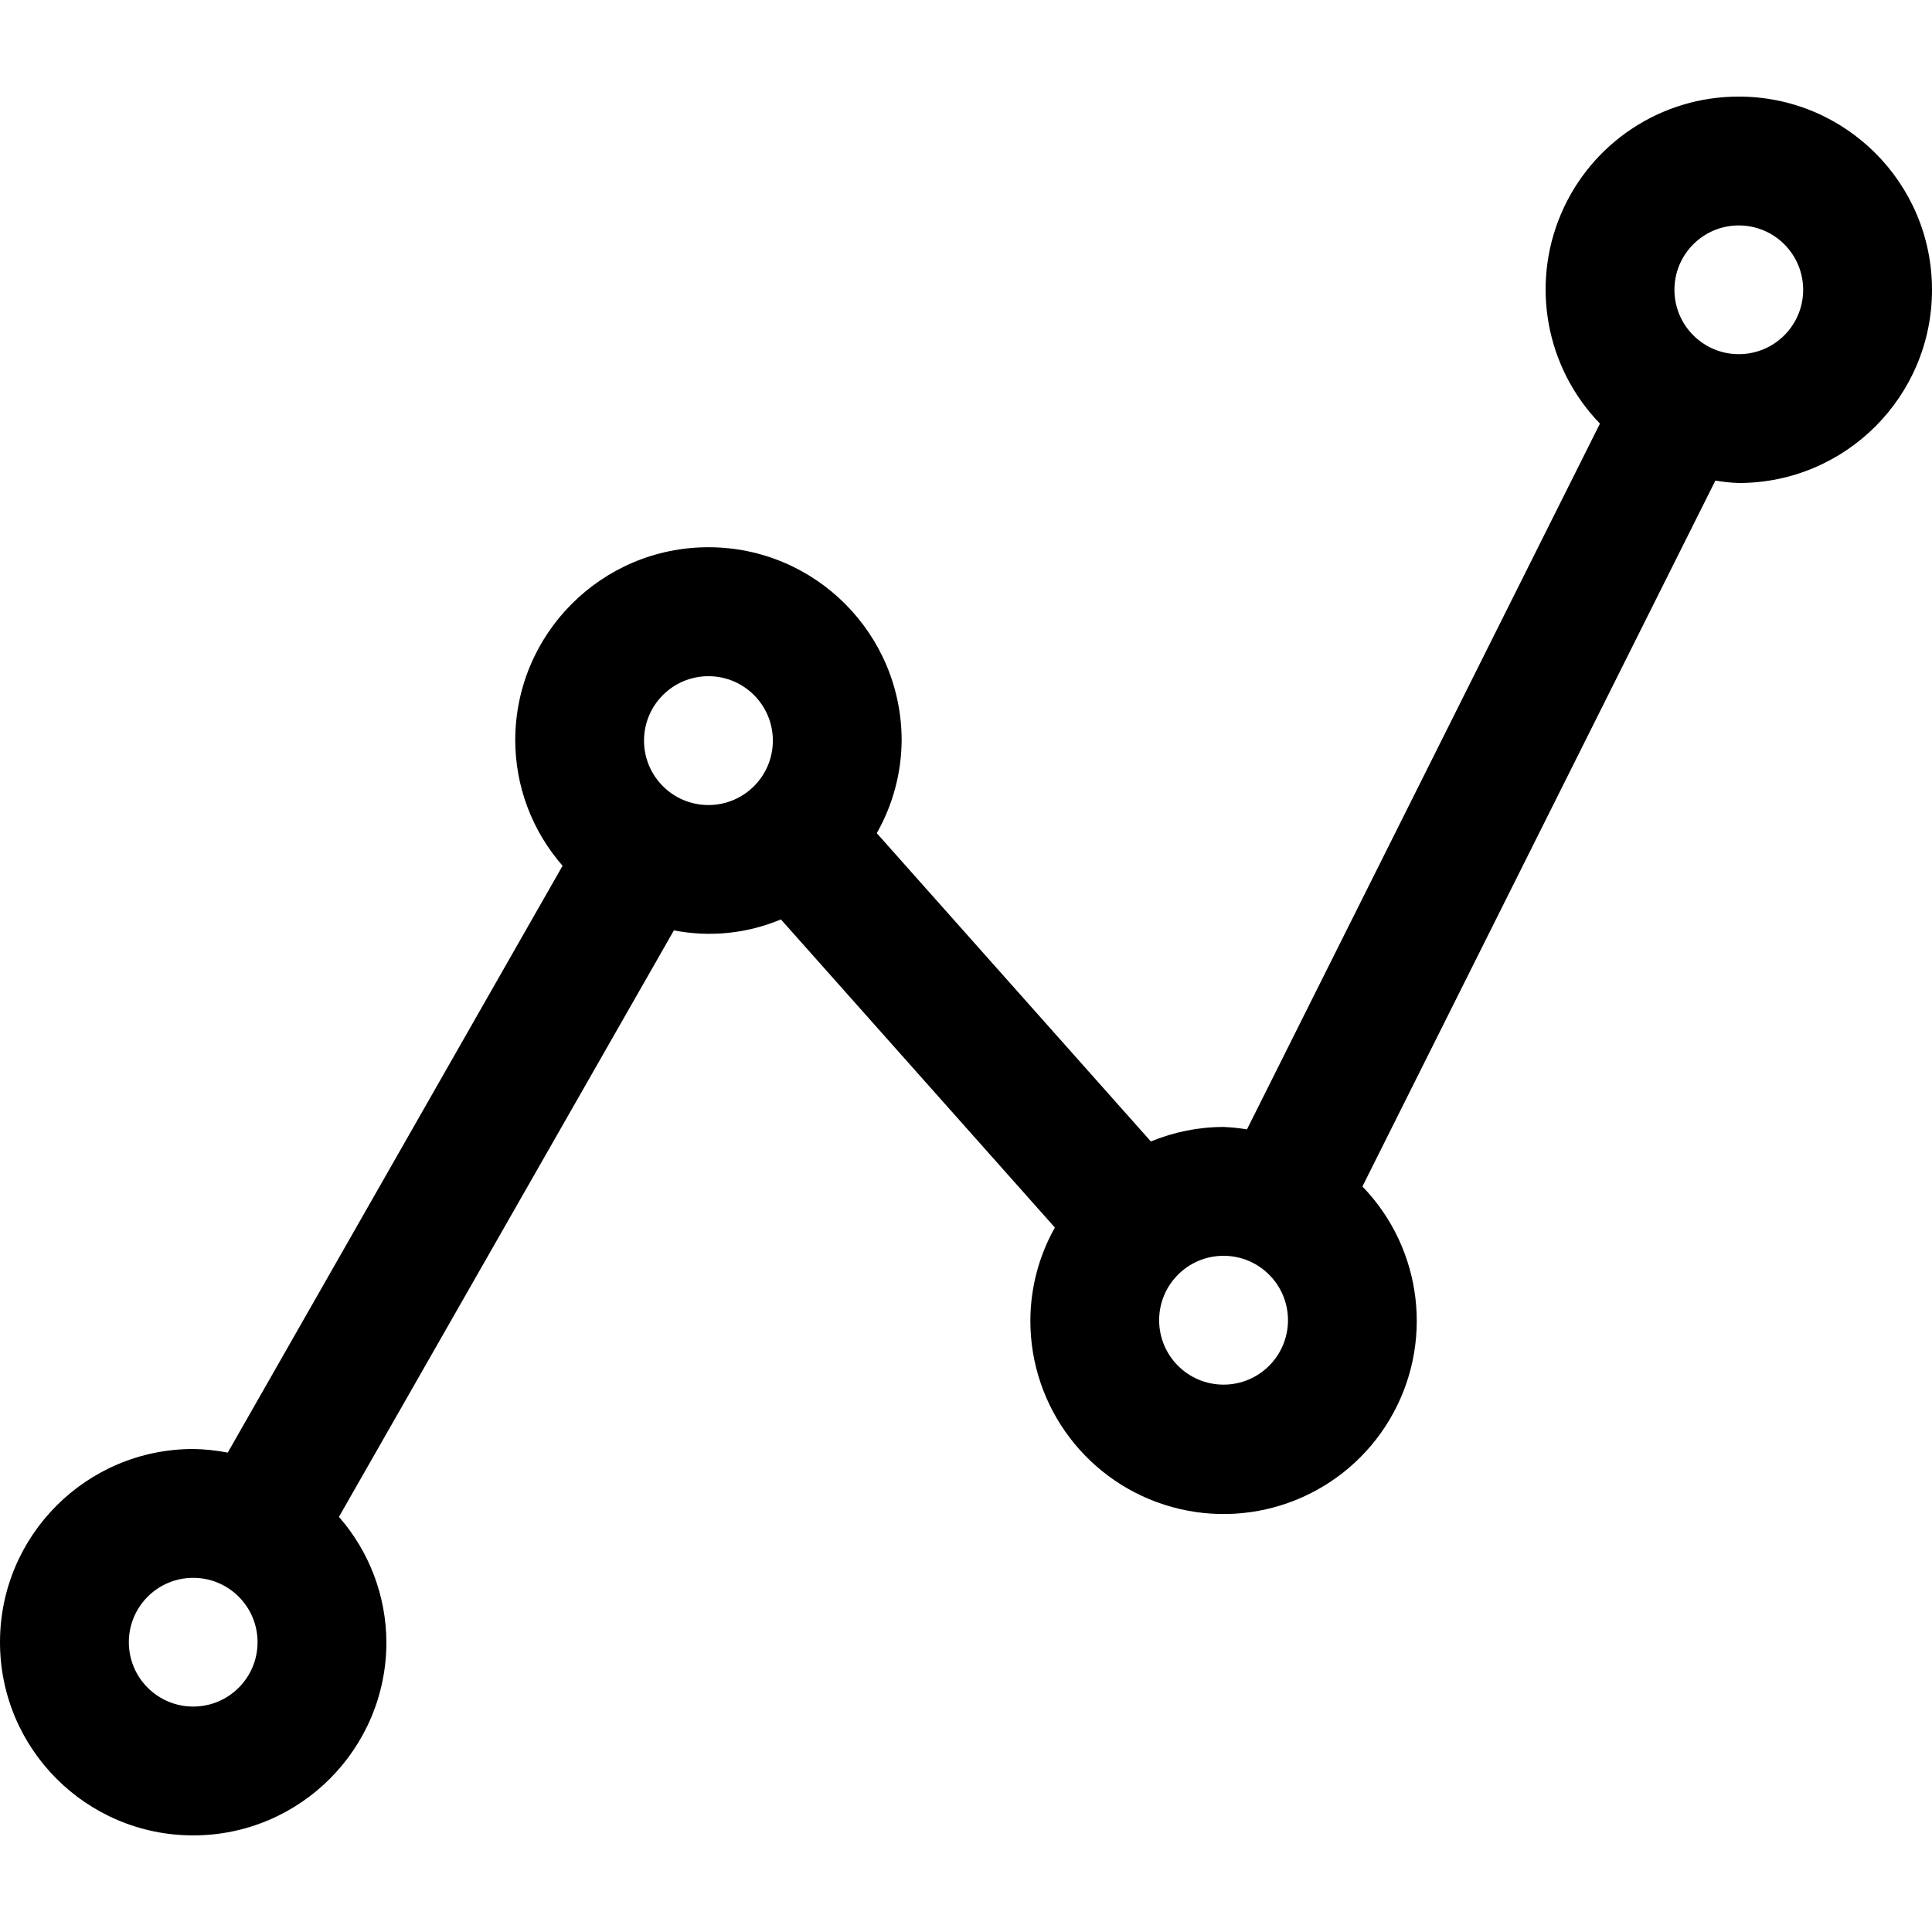
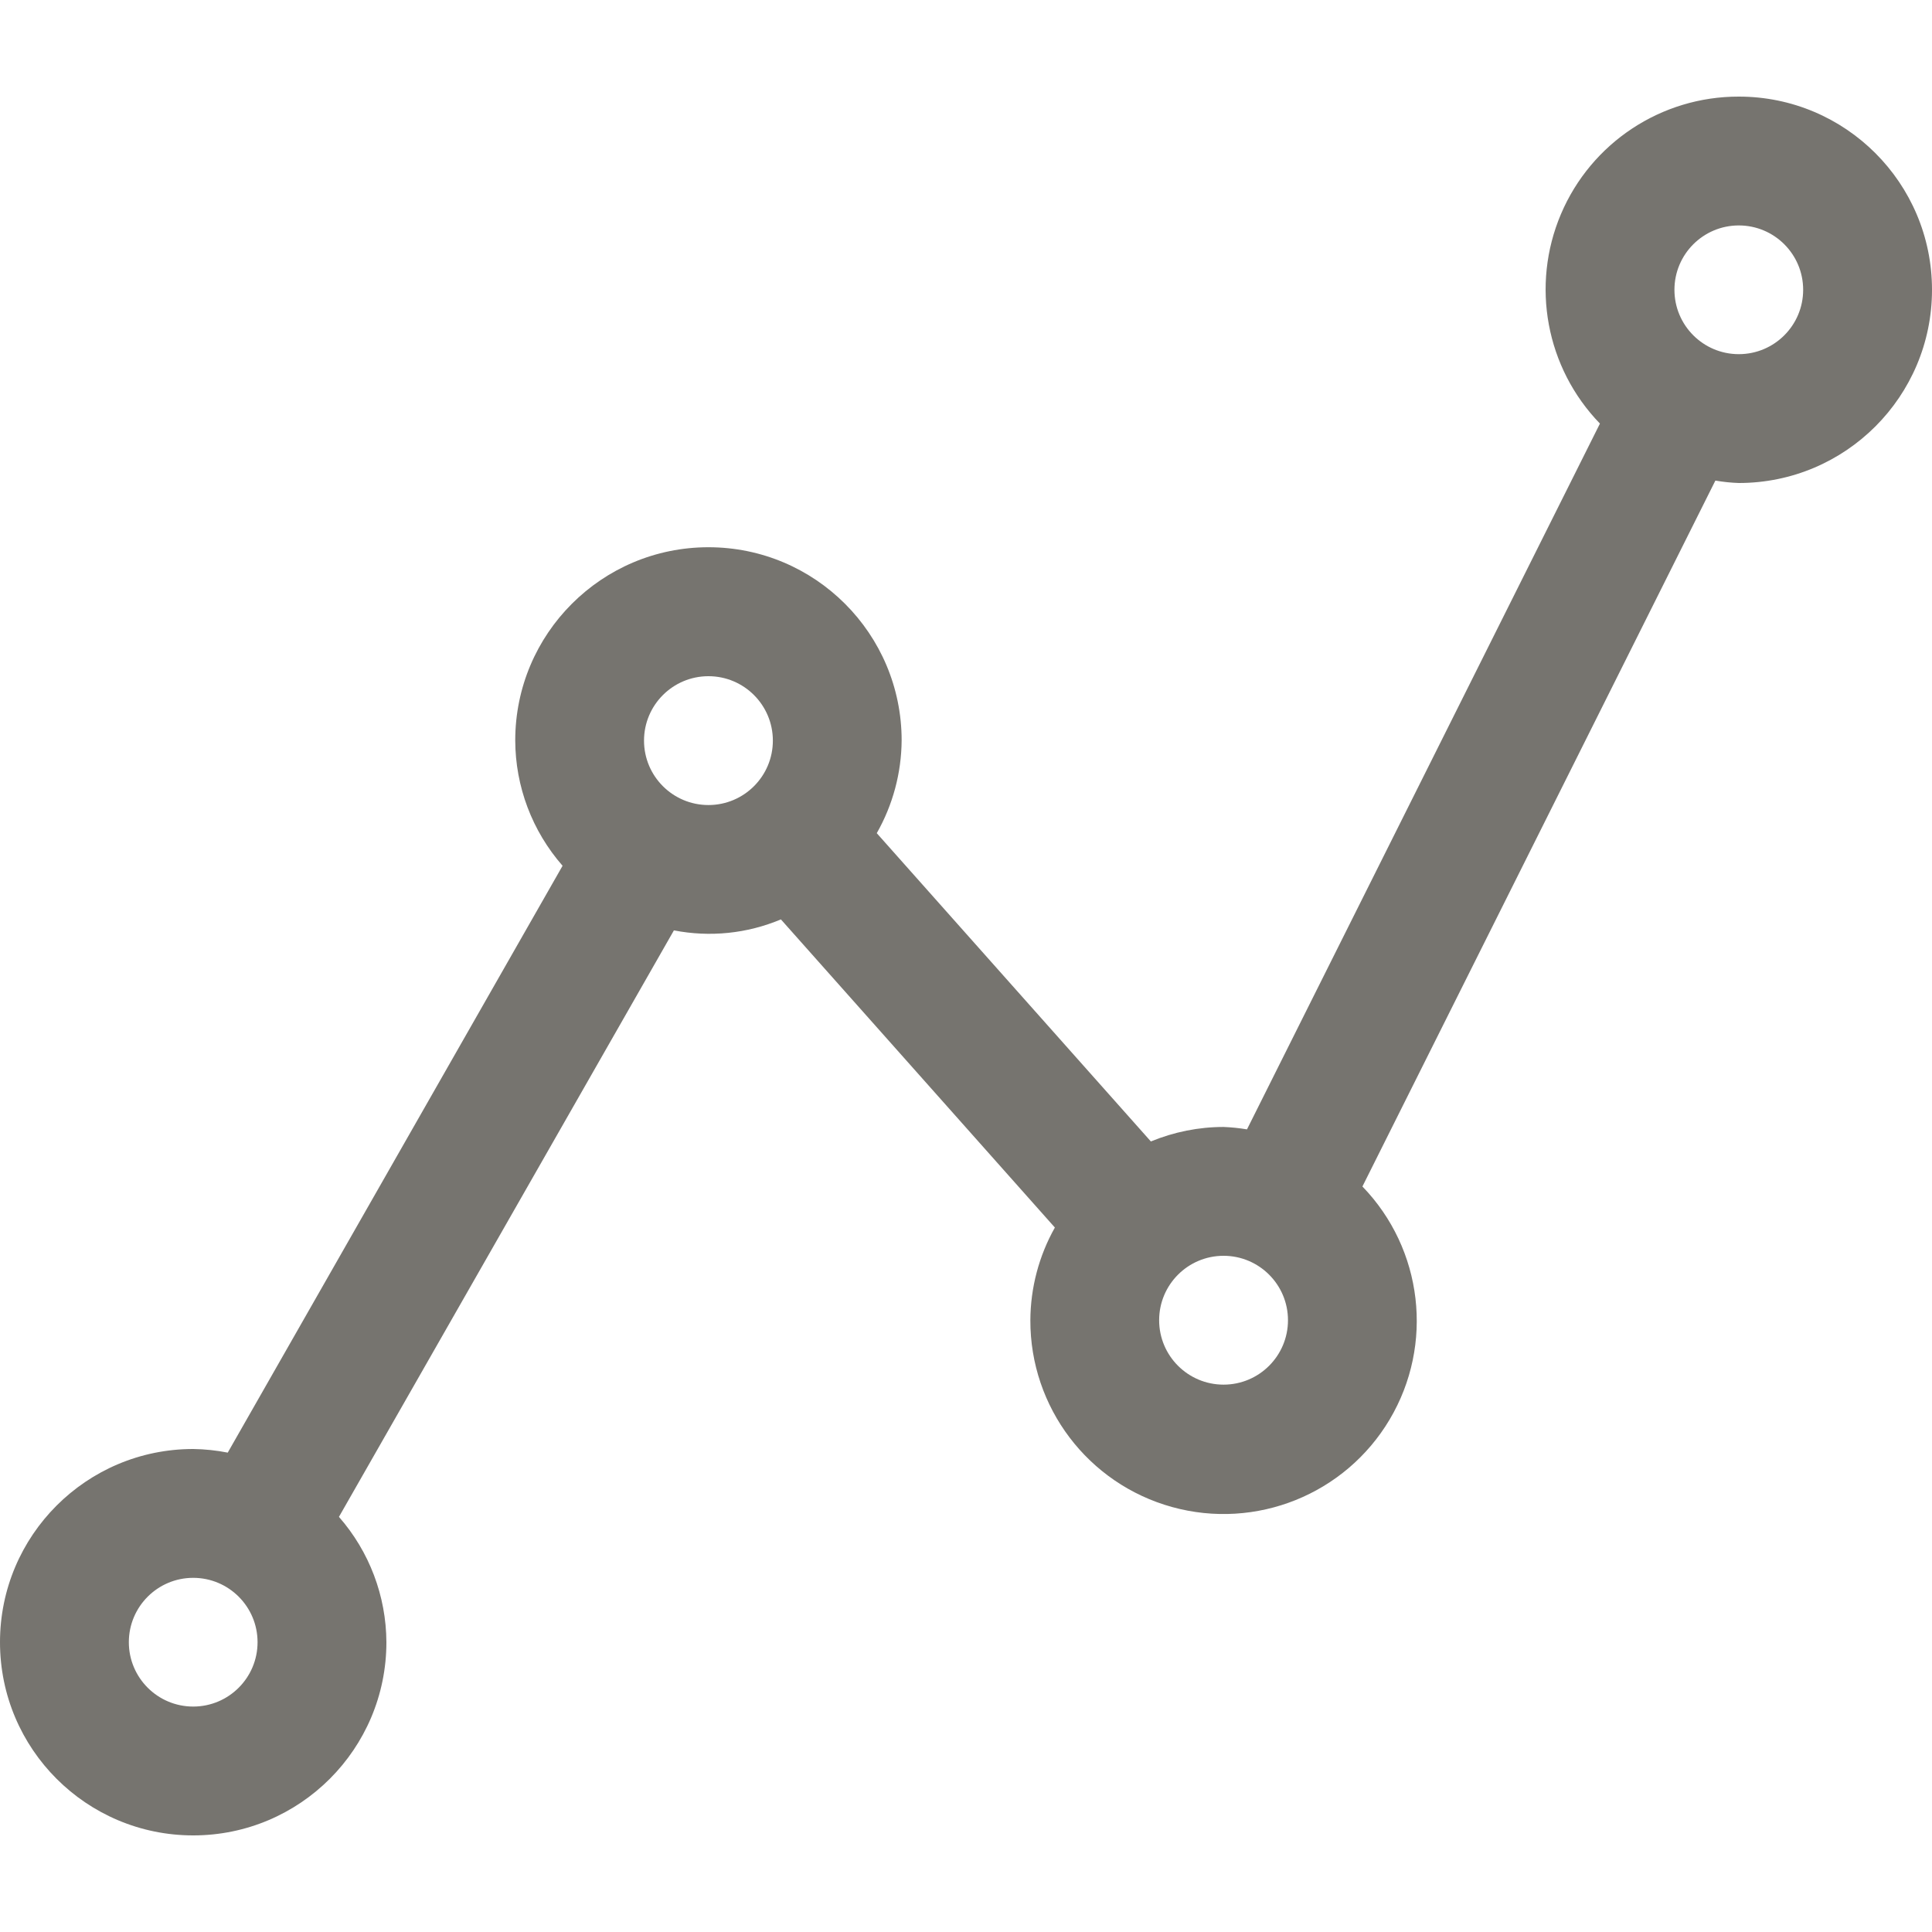
- <svg xmlns="http://www.w3.org/2000/svg" viewBox="0 0 16 16" fill="none">
-   <path fill="currentColor" d="M14.4.8a1.597 1.597 0 0 0-1.15 2.708l-2.923 5.845a1.545 1.545 0 0 0-.194-.02c-.206 0-.41.041-.602.12L7.261 6.9c.133-.234.204-.498.206-.768a1.6 1.6 0 0 0-3.2 0c.001.382.14.75.392 1.038L1.886 12.03A1.595 1.595 0 0 0 1.6 12a1.6 1.6 0 1 0 1.6 1.6 1.586 1.586 0 0 0-.393-1.038l2.774-4.857c.298.058.606.027.886-.091l2.269 2.552a1.58 1.58 0 0 0-.203.767 1.6 1.6 0 1 0 2.75-1.107l2.923-5.846c.065.011.13.018.194.02a1.6 1.6 0 1 0 0-3.2ZM1.6 14.133a.533.533 0 1 1 0-1.066.533.533 0 0 1 0 1.066Zm4.267-7.466a.533.533 0 1 1 0-1.067.533.533 0 0 1 0 1.067Zm4.266 4.8a.533.533 0 1 1 0-1.067.533.533 0 0 1 0 1.067ZM14.4 2.933a.533.533 0 1 1 0-1.066.533.533 0 0 1 0 1.066Z" />
+ <svg xmlns="http://www.w3.org/2000/svg" width="16" height="16" fill="none">
+   <path fill="#76746F" d="M14.4.8a1.597 1.597 0 0 0-1.15 2.708l-2.923 5.845a1.545 1.545 0 0 0-.194-.02c-.206 0-.41.041-.602.12L7.261 6.9c.133-.234.204-.498.206-.768a1.6 1.6 0 0 0-3.2 0c.001.382.14.75.392 1.038L1.886 12.03A1.595 1.595 0 0 0 1.6 12a1.6 1.6 0 1 0 1.6 1.6 1.586 1.586 0 0 0-.393-1.038l2.774-4.857c.298.058.606.027.886-.091l2.269 2.552a1.58 1.58 0 0 0-.203.767 1.6 1.6 0 1 0 2.75-1.107l2.923-5.846c.065.011.13.018.194.02a1.6 1.6 0 1 0 0-3.2ZM1.6 14.133a.533.533 0 1 1 0-1.066.533.533 0 0 1 0 1.066Zm4.267-7.466a.533.533 0 1 1 0-1.067.533.533 0 0 1 0 1.067Zm4.266 4.8a.533.533 0 1 1 0-1.067.533.533 0 0 1 0 1.067ZM14.4 2.933a.533.533 0 1 1 0-1.066.533.533 0 0 1 0 1.066Z" />
</svg>
